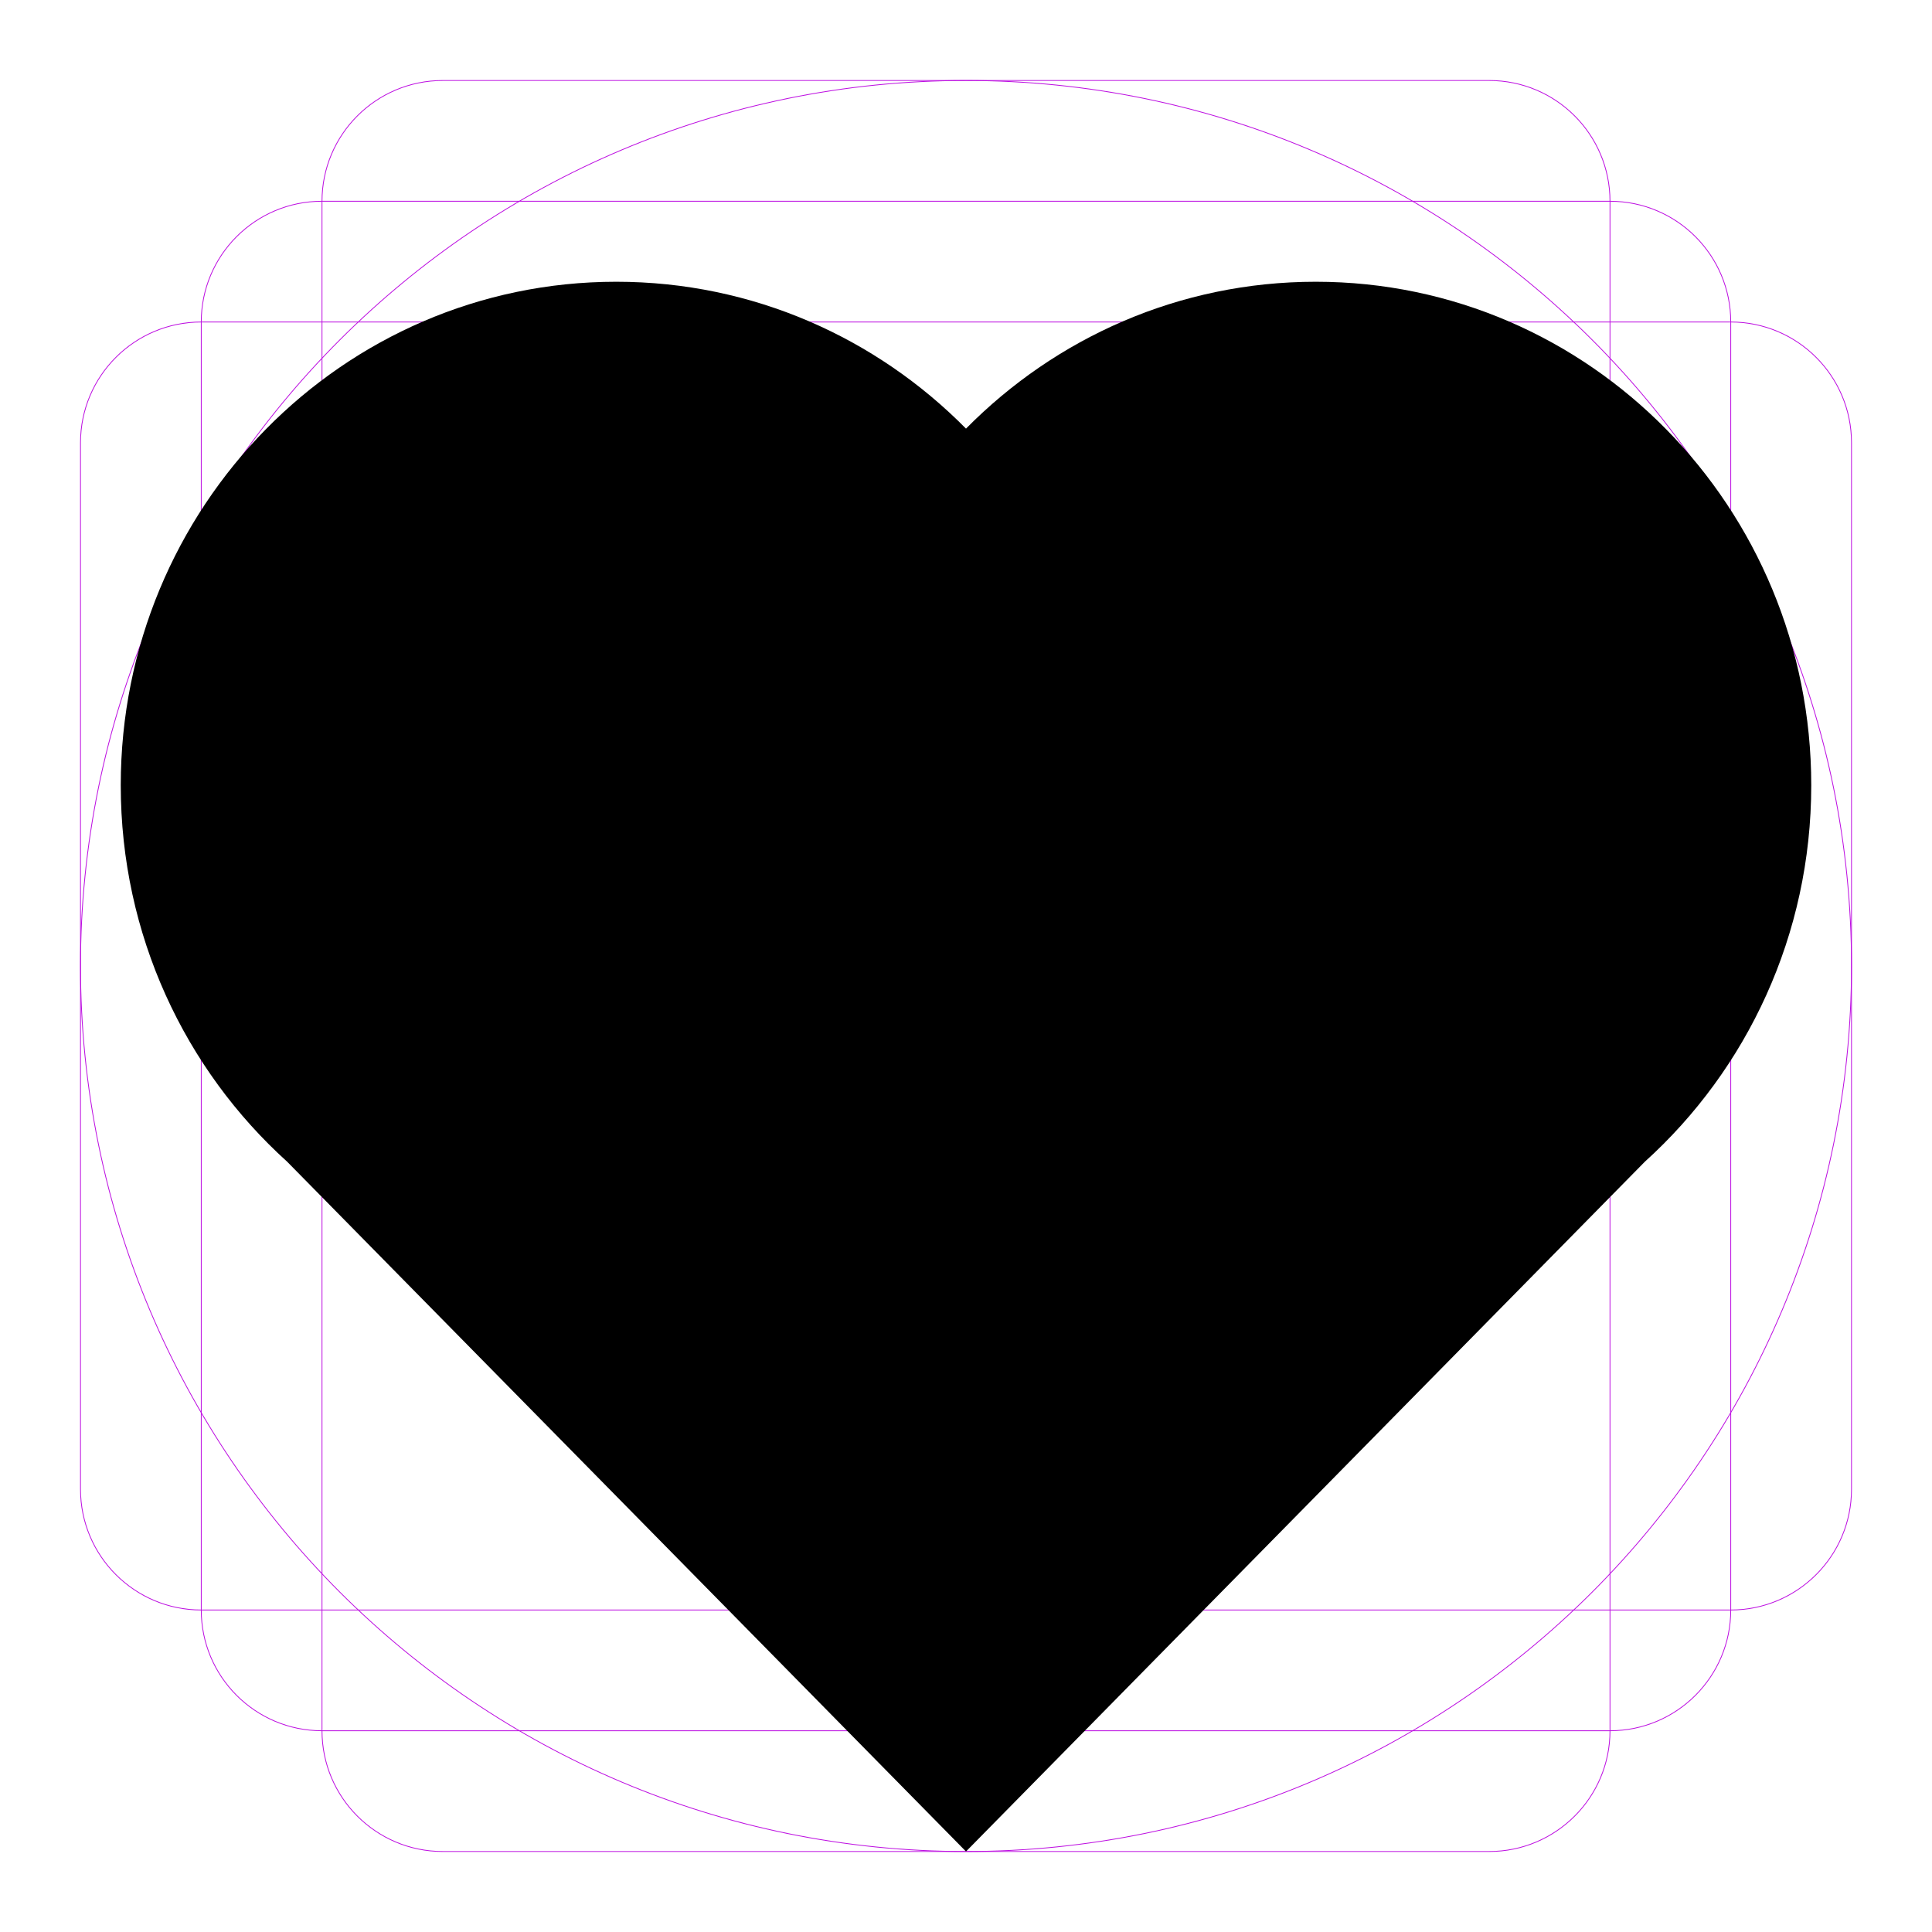
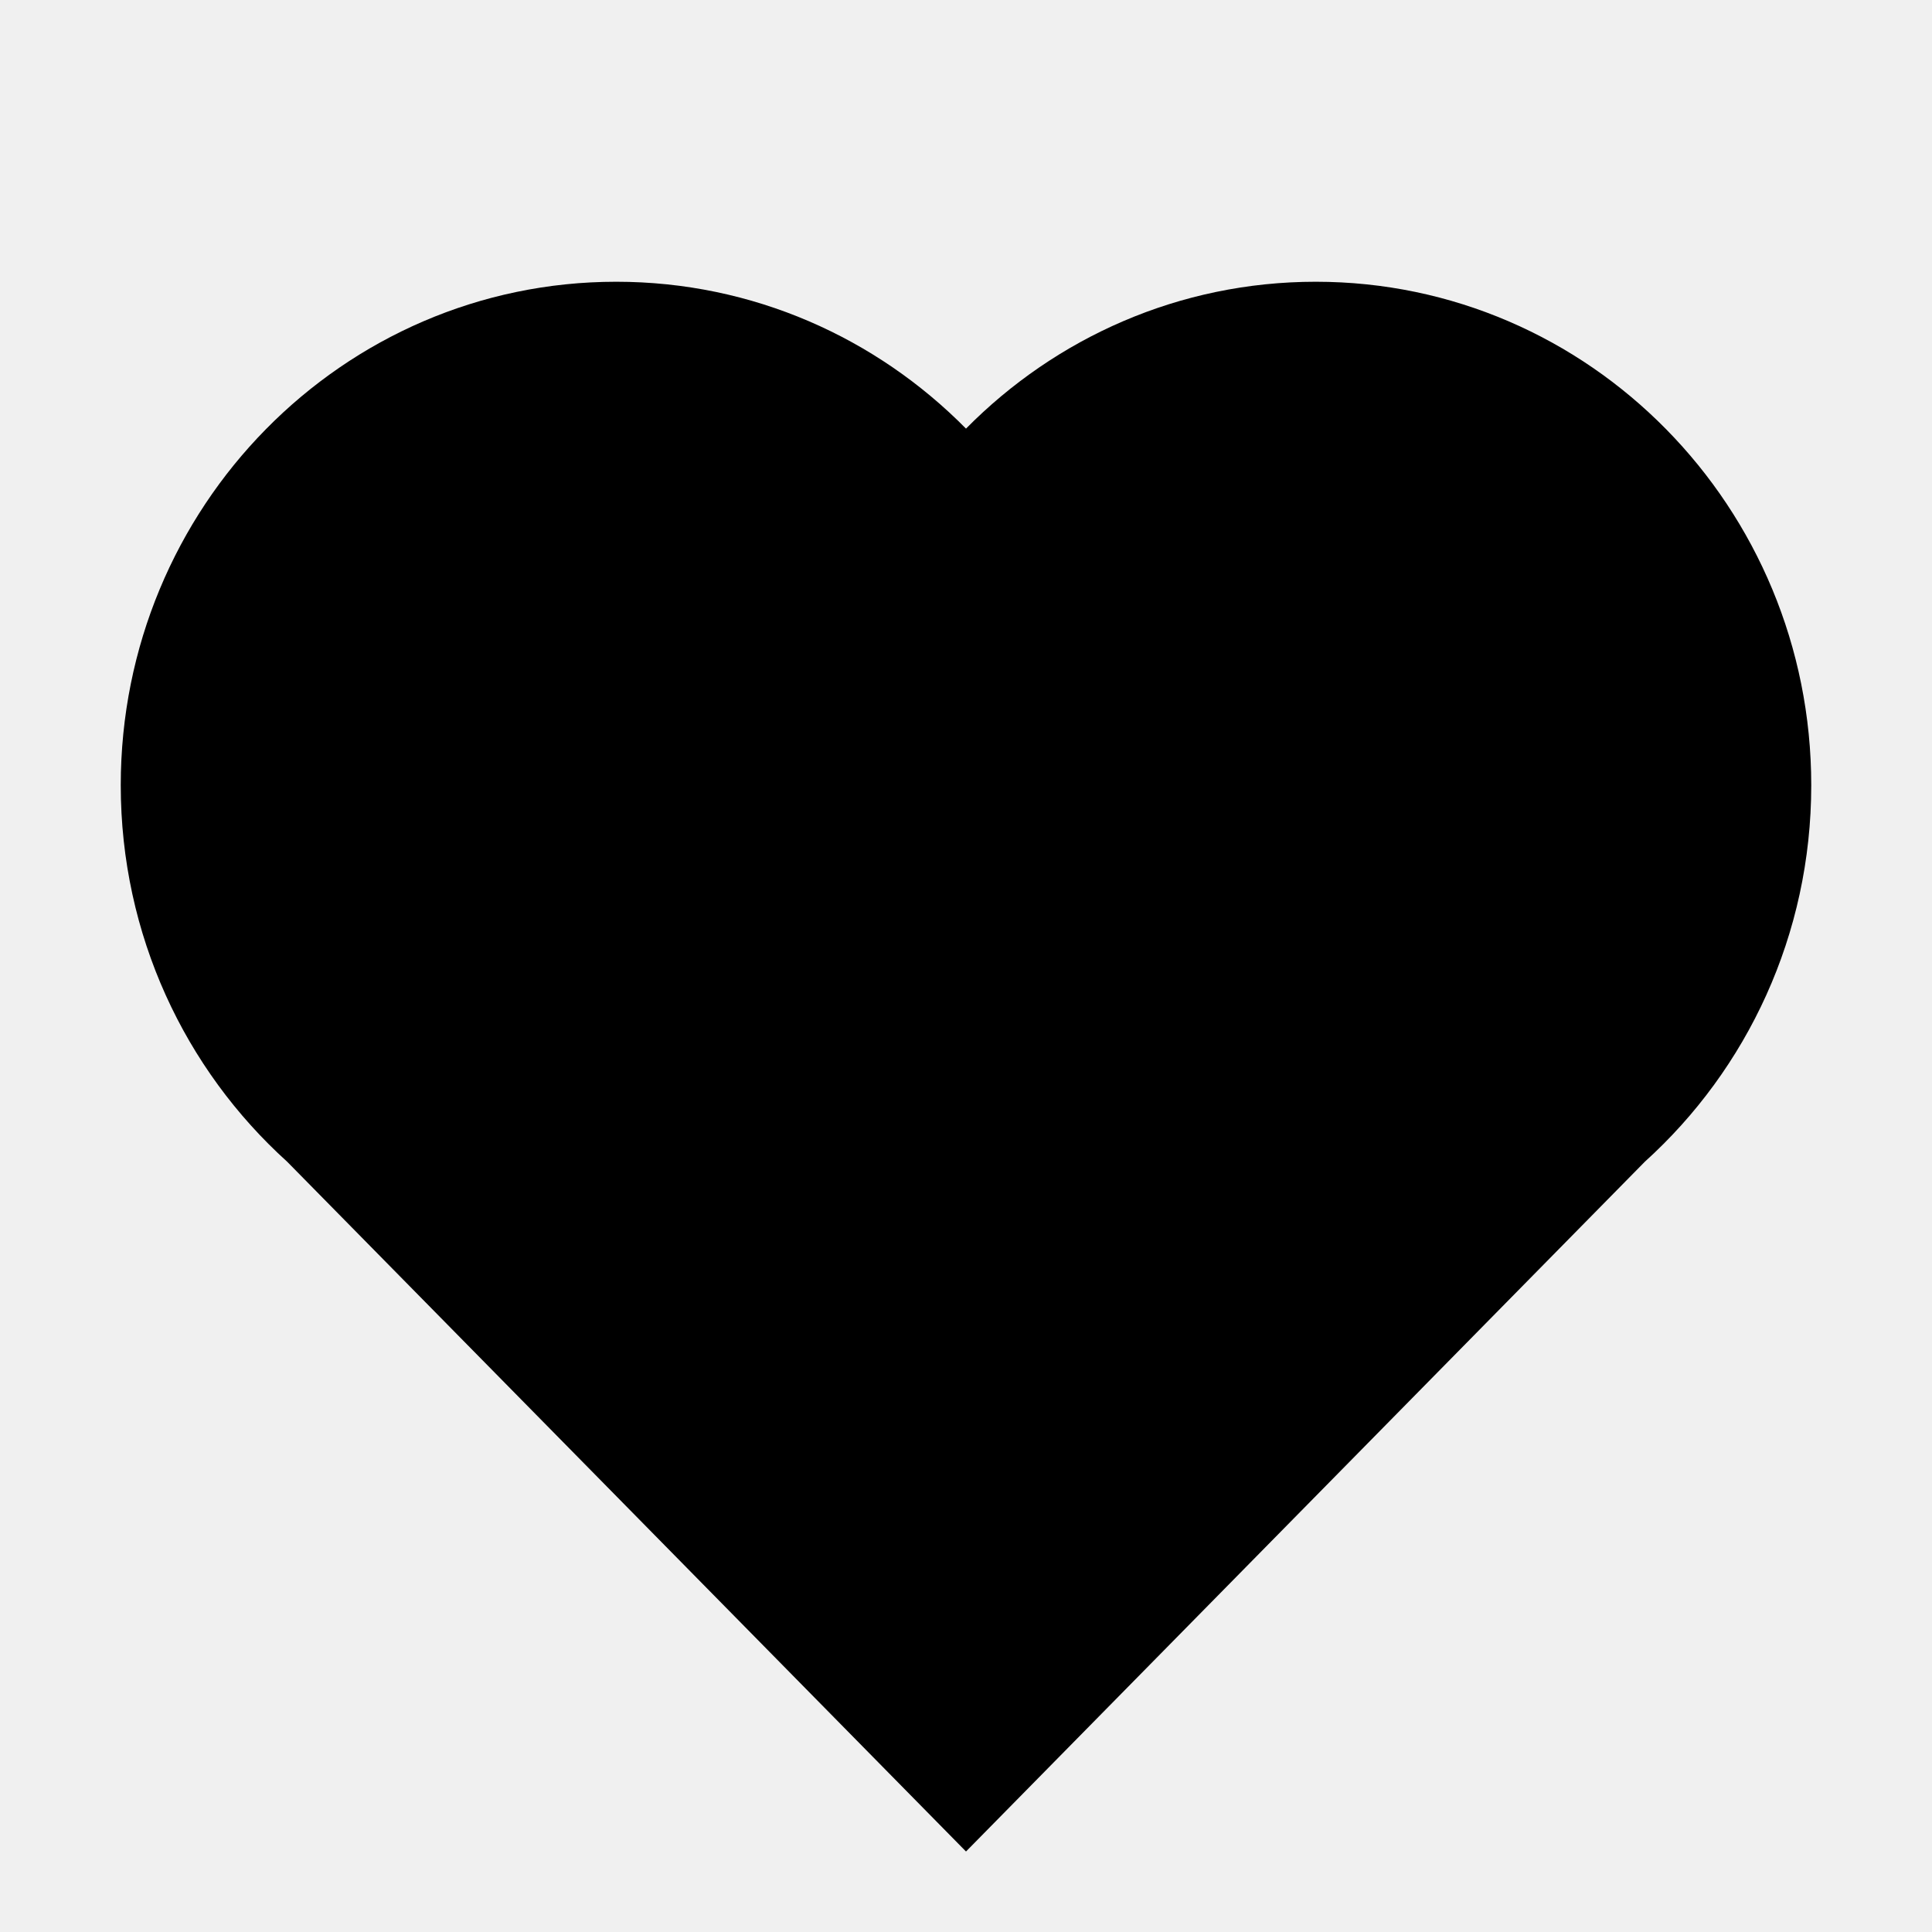
<svg xmlns="http://www.w3.org/2000/svg" width="48px" height="48px" viewBox="0 0 48 48" version="1.1">
  <defs />
  <g id="fill" stroke="none" stroke-width="1" fill="none" fill-rule="evenodd">
-     <g id="heart-fill">
-       <g id="guide">
-         <rect id="bg" fill="#FFFFFF" fill-rule="evenodd" x="0" y="0" width="48" height="48" />
-         <circle id="circle-outer" stroke="#BD0FE1" stroke-width="0.02" cx="24" cy="24" r="22" />
-         <circle id="circle-inner" stroke="#BD0FE1" stroke-width="0.02" cx="24" cy="24" r="10" />
-         <rect id="rectangle-horizontal" stroke="#BD0FE1" stroke-width="0.02" x="2" y="8" width="44" height="32" rx="3" />
-         <rect id="rectangle-vertical" stroke="#BD0FE1" stroke-width="0.02" transform="translate(24, 24) rotate(90) translate(-24, -24) " x="2" y="8" width="44" height="32" rx="3" />
-         <rect id="square" stroke="#BD0FE1" stroke-width="0.02" x="5" y="5" width="38" height="38" rx="3" />
-       </g>
-       <path d="M40.866,28.862 L24,46 L7.134,28.862 C4.598,26.57 3,23.229 3,19.509 C3,12.601 8.512,7 15.31,7 C18.702,7 21.773,8.394 24,10.649 C26.227,8.394 29.298,7 32.69,7 C39.488,7 45,12.601 45,19.509 C45,23.229 43.402,26.57 40.866,28.862 Z" id="Combined-Shape" fill="#000000" />
+     <g id="heart-fill" fill="#000000">
+       <path d="M40.866,28.862 L24,46 L7.134,28.862 C4.598,26.57 3,23.229 3,19.509 C3,12.601 8.512,7 15.31,7 C18.702,7 21.773,8.394 24,10.649 C26.227,8.394 29.298,7 32.69,7 C39.488,7 45,12.601 45,19.509 C45,23.229 43.402,26.57 40.866,28.862 Z" id="Combined-Shape" />
    </g>
  </g>
</svg>
